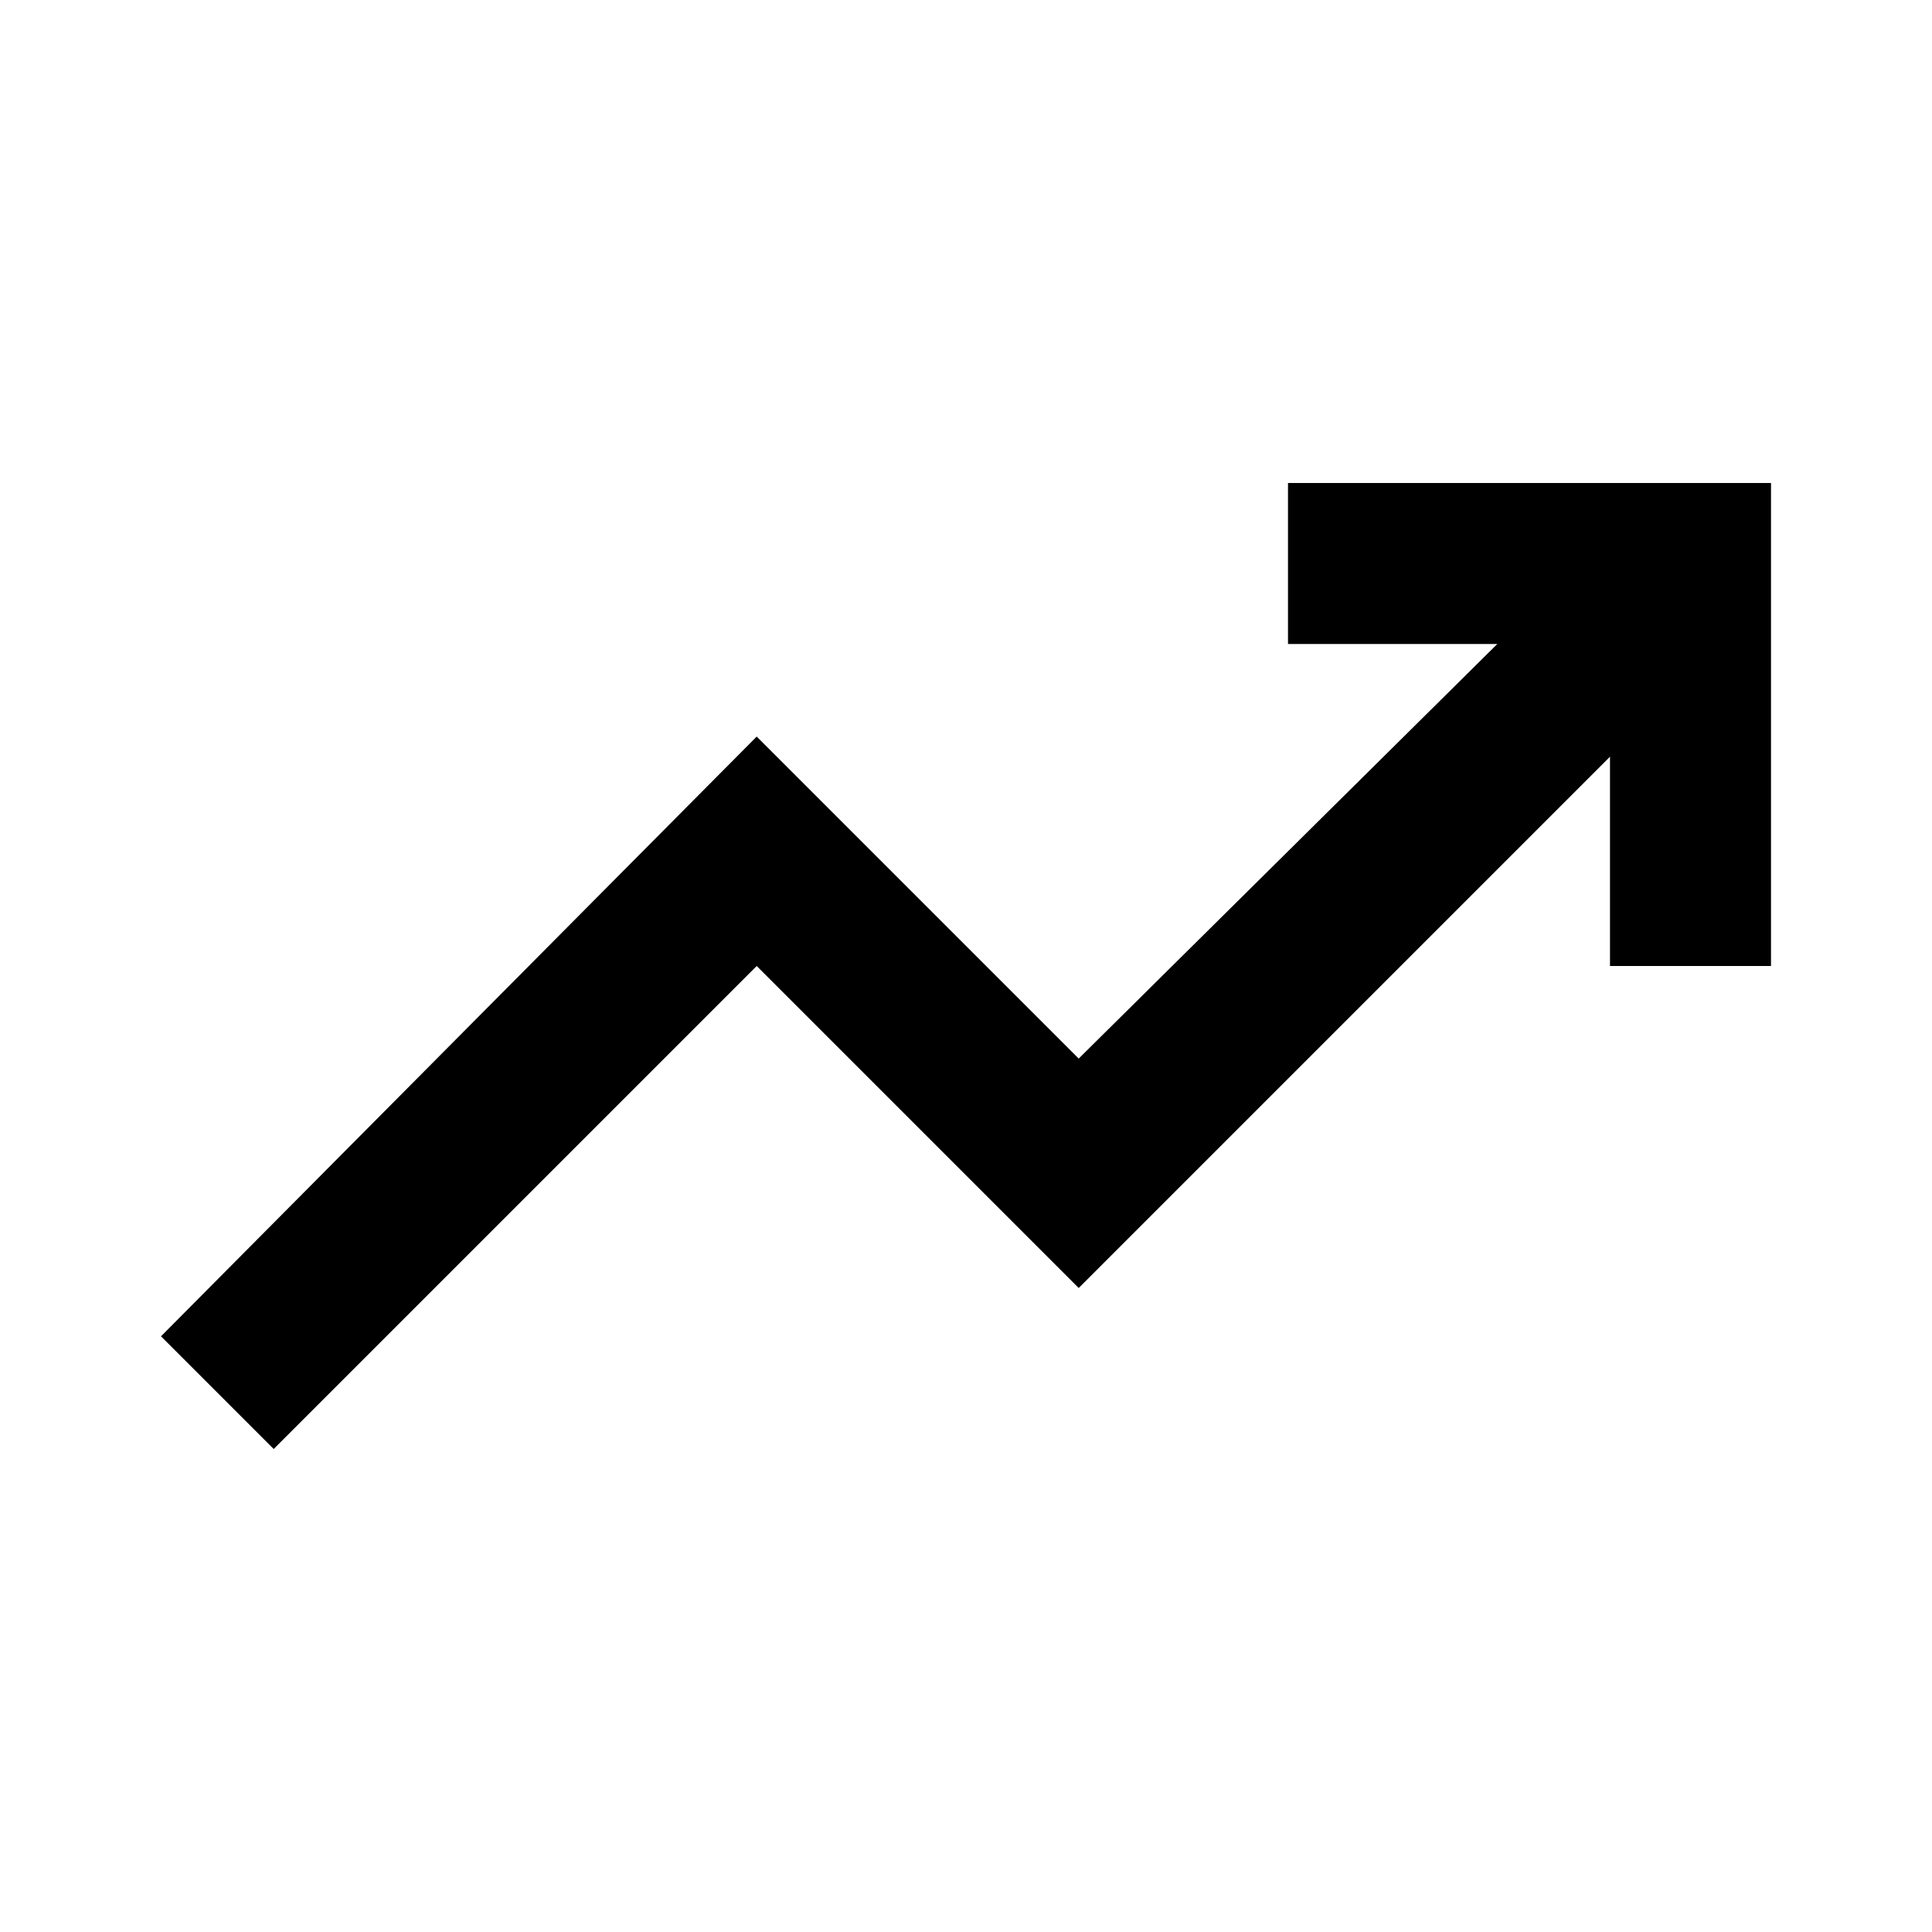
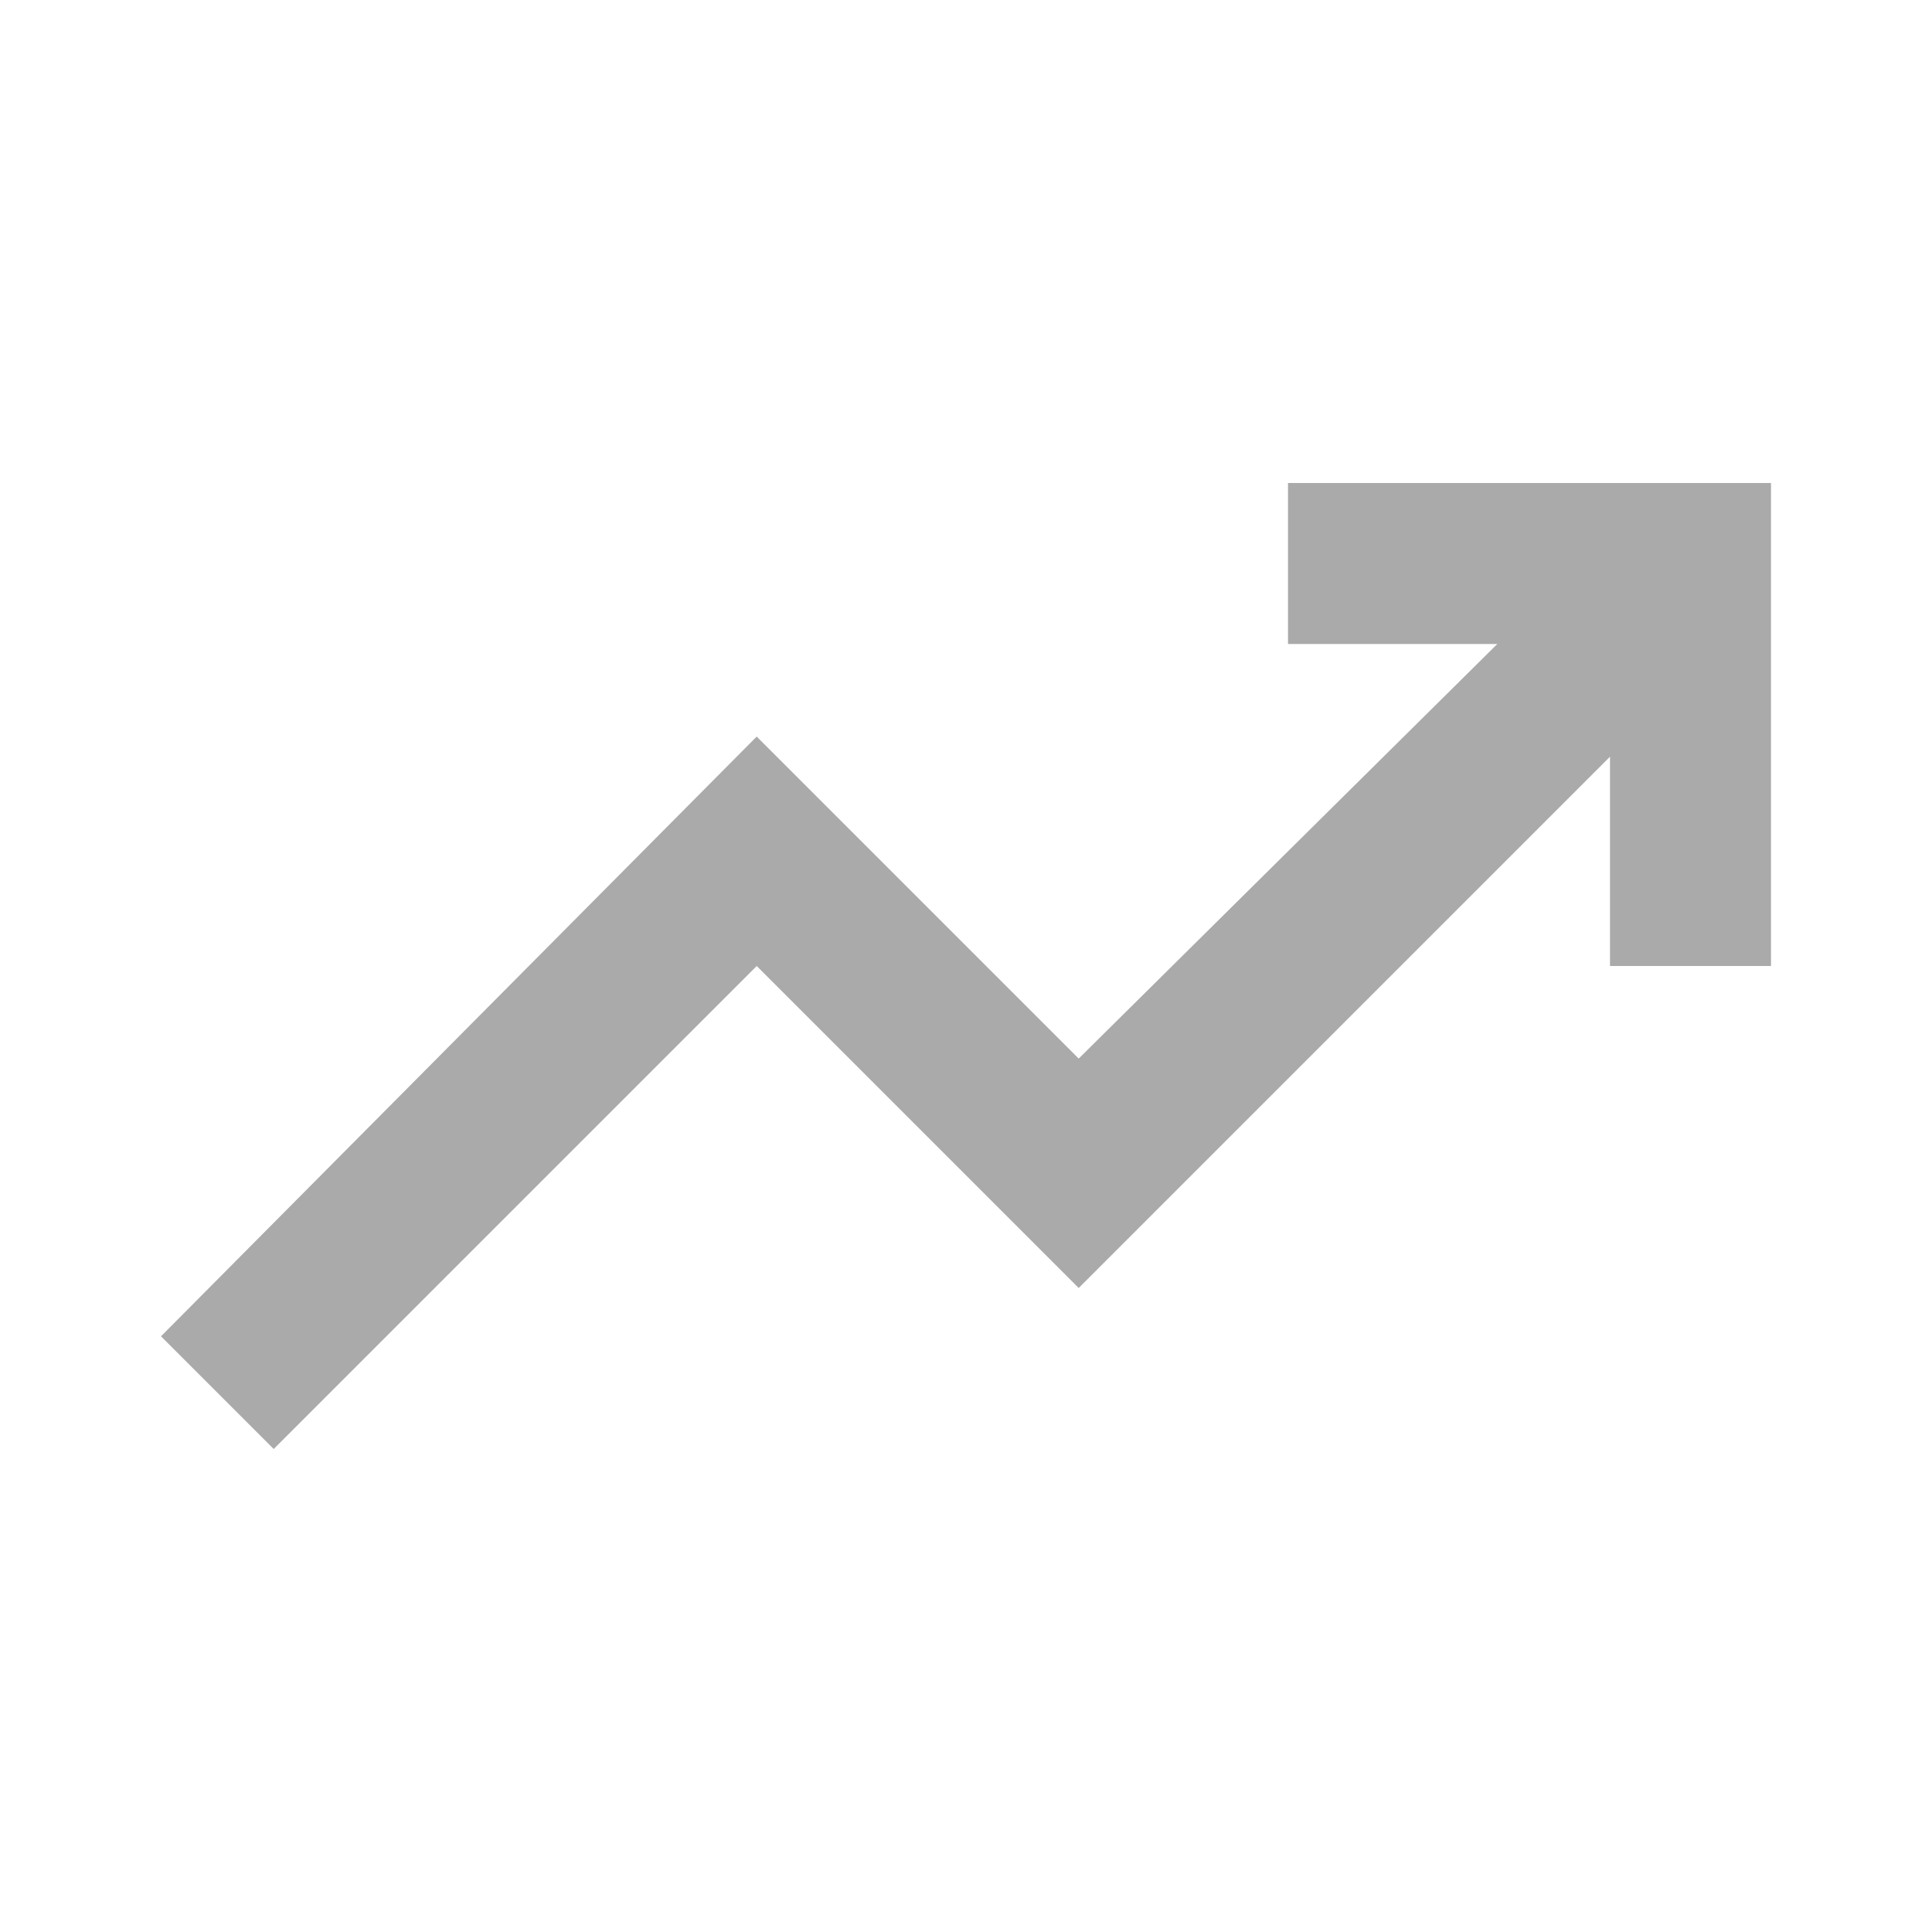
- <svg xmlns="http://www.w3.org/2000/svg" height="24px" viewBox="0 -960 960 960" width="24px" fill="000">
+ <svg xmlns="http://www.w3.org/2000/svg" height="24px" viewBox="0 -960 960 960" width="24px" fill="#aaa">
  <path d="m136-240-56-56 296-298 160 160 208-206H640v-80h240v240h-80v-104L536-320 376-480 136-240Z" />
</svg>
